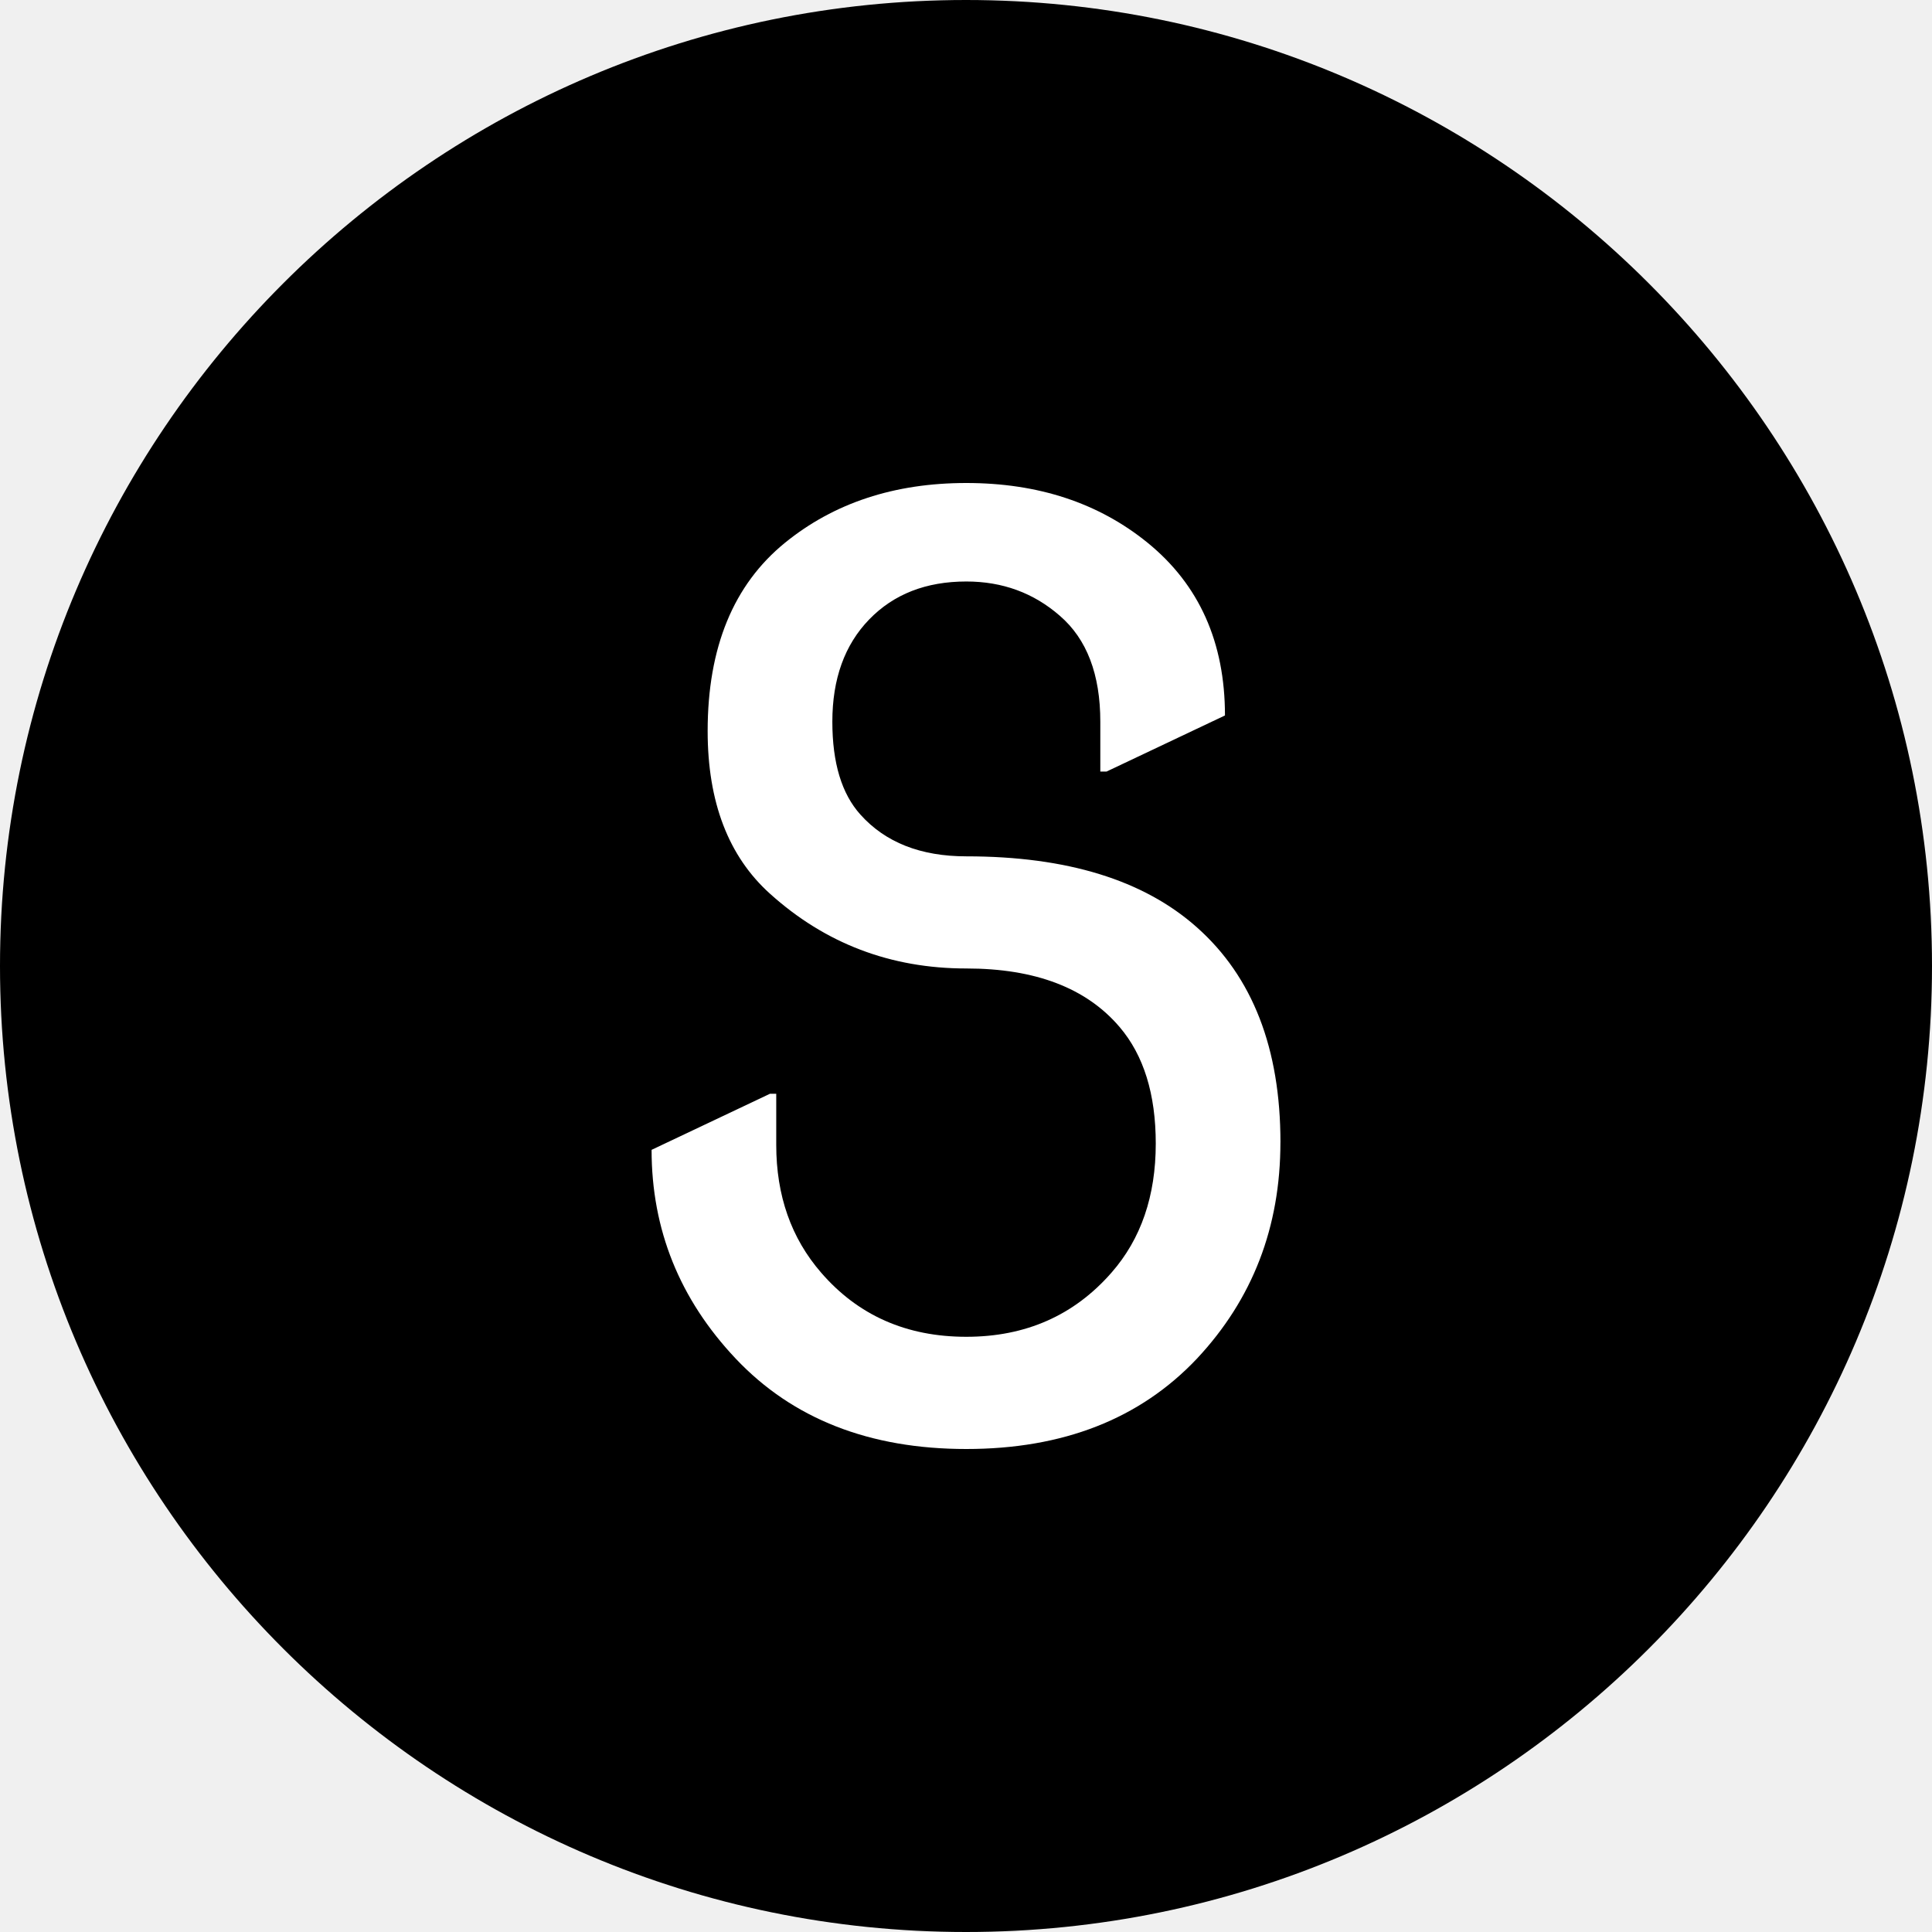
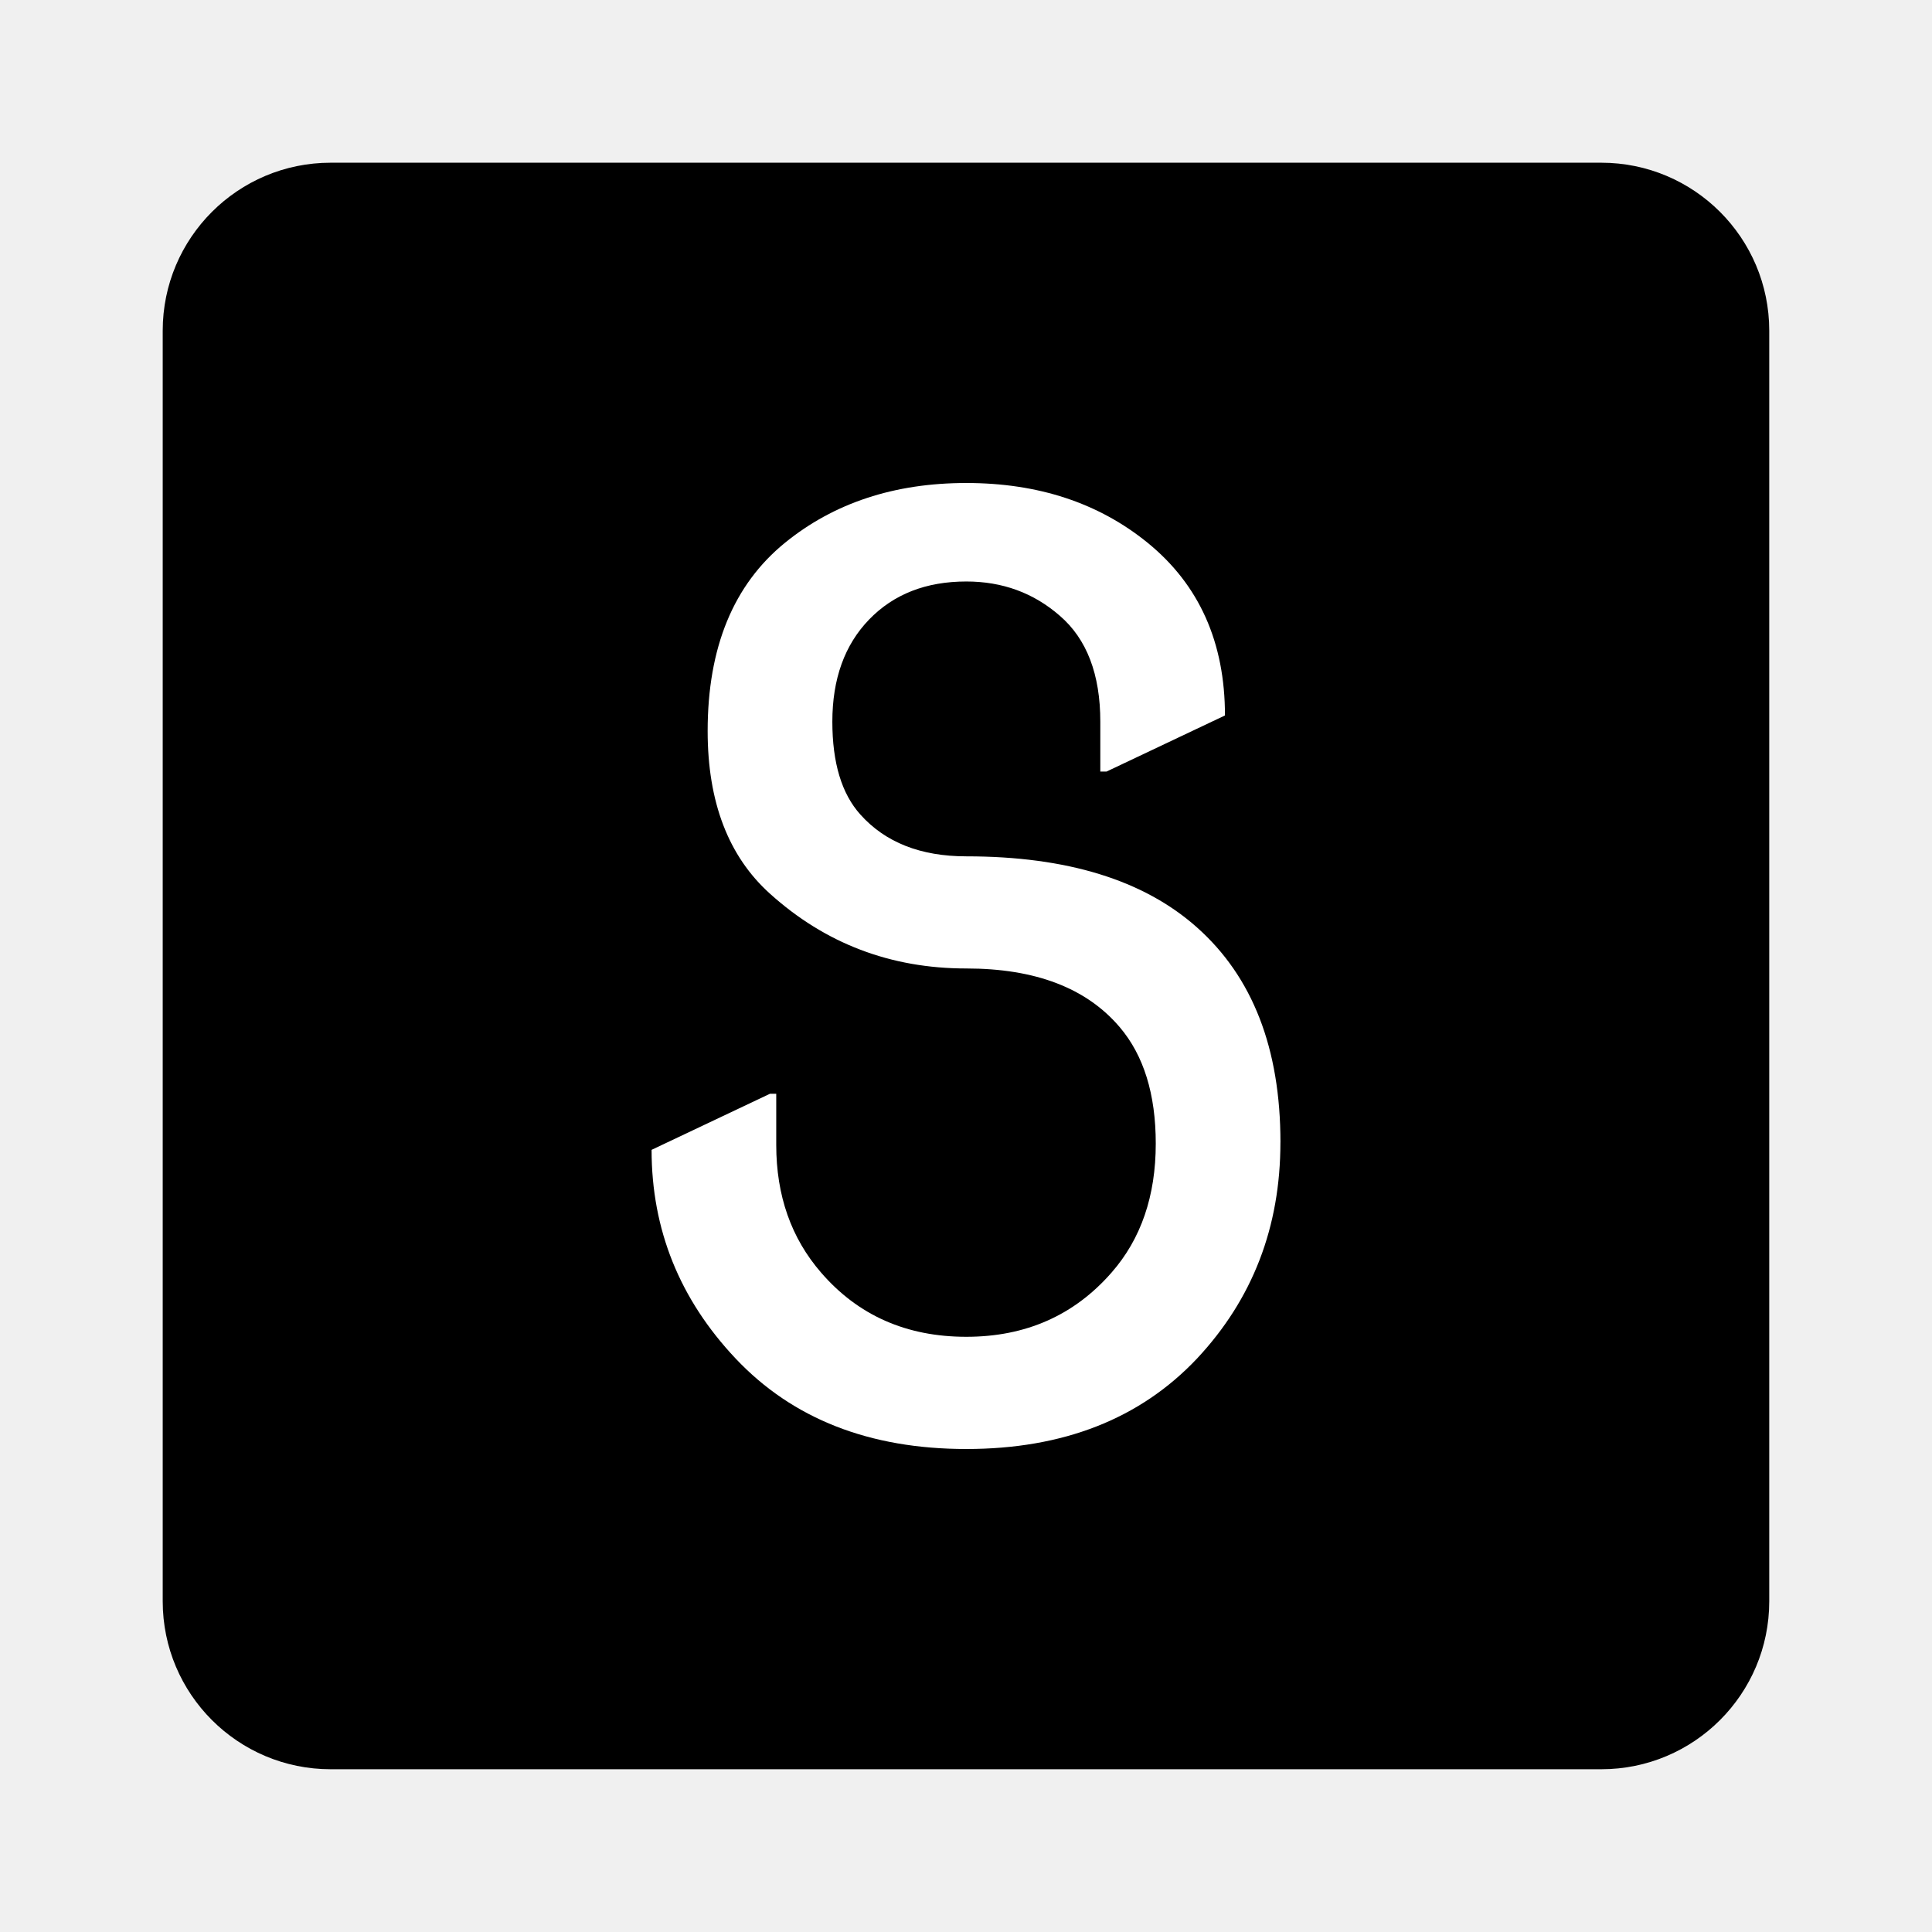
<svg xmlns="http://www.w3.org/2000/svg" width="50mm" height="50mm" viewBox="0 0 50 50" version="1.1" id="svg8">
  <defs id="defs2" />
  <g id="layer1" transform="translate(0,-247)">
-     <path style="color:#000000;fill:#000000;-inkscape-stroke:none" d="m 25,247 c -13.783,0 -25,11.217 -25,25 0,13.783 11.217,25 25,25 13.783,0 25,-11.217 25,-25 0,-13.783 -11.217,-25 -25,-25 z" id="path815" />
+     <rect style="fill:#000000;stroke:none;stroke-width:1;stroke-linecap:round;stroke-linejoin:round;paint-order:markers stroke fill" id="rect1" width="41.577" height="41.577" x="4.211" y="251.211" ry="4.347" />
    <path style="fill:#ffffff;stroke-width:0.31" d="m 33.137,276.565 q 0,3.29 -2.161,5.597 Q 28.766,284.5 25.008,284.5 q -3.758,0 -5.968,-2.339 -2.177,-2.306 -2.177,-5.403 l 3.065,-1.452 h 0.161 v 1.323 q 0,1.968 1.161,3.306 1.435,1.661 3.758,1.661 2.306,0 3.758,-1.661 1.145,-1.306 1.145,-3.339 0,-1.919 -0.935,-3.016 -1.29,-1.516 -3.968,-1.516 -2.935,0 -5.081,-1.935 -1.613,-1.452 -1.613,-4.21 0,-3.242 2,-4.871 1.903,-1.548 4.694,-1.548 2.79,0 4.694,1.548 2,1.629 2,4.468 l -3.065,1.452 h -0.161 v -1.29 q 0,-1.839 -1.048,-2.742 -1.016,-0.887 -2.419,-0.887 -1.565,0 -2.516,0.984 -0.952,0.984 -0.952,2.645 0,1.597 0.726,2.403 0.968,1.081 2.742,1.081 3.903,0 5.968,1.839 2.161,1.919 2.161,5.565 z" id="text819" aria-label="S" />
  </g>
</svg>
